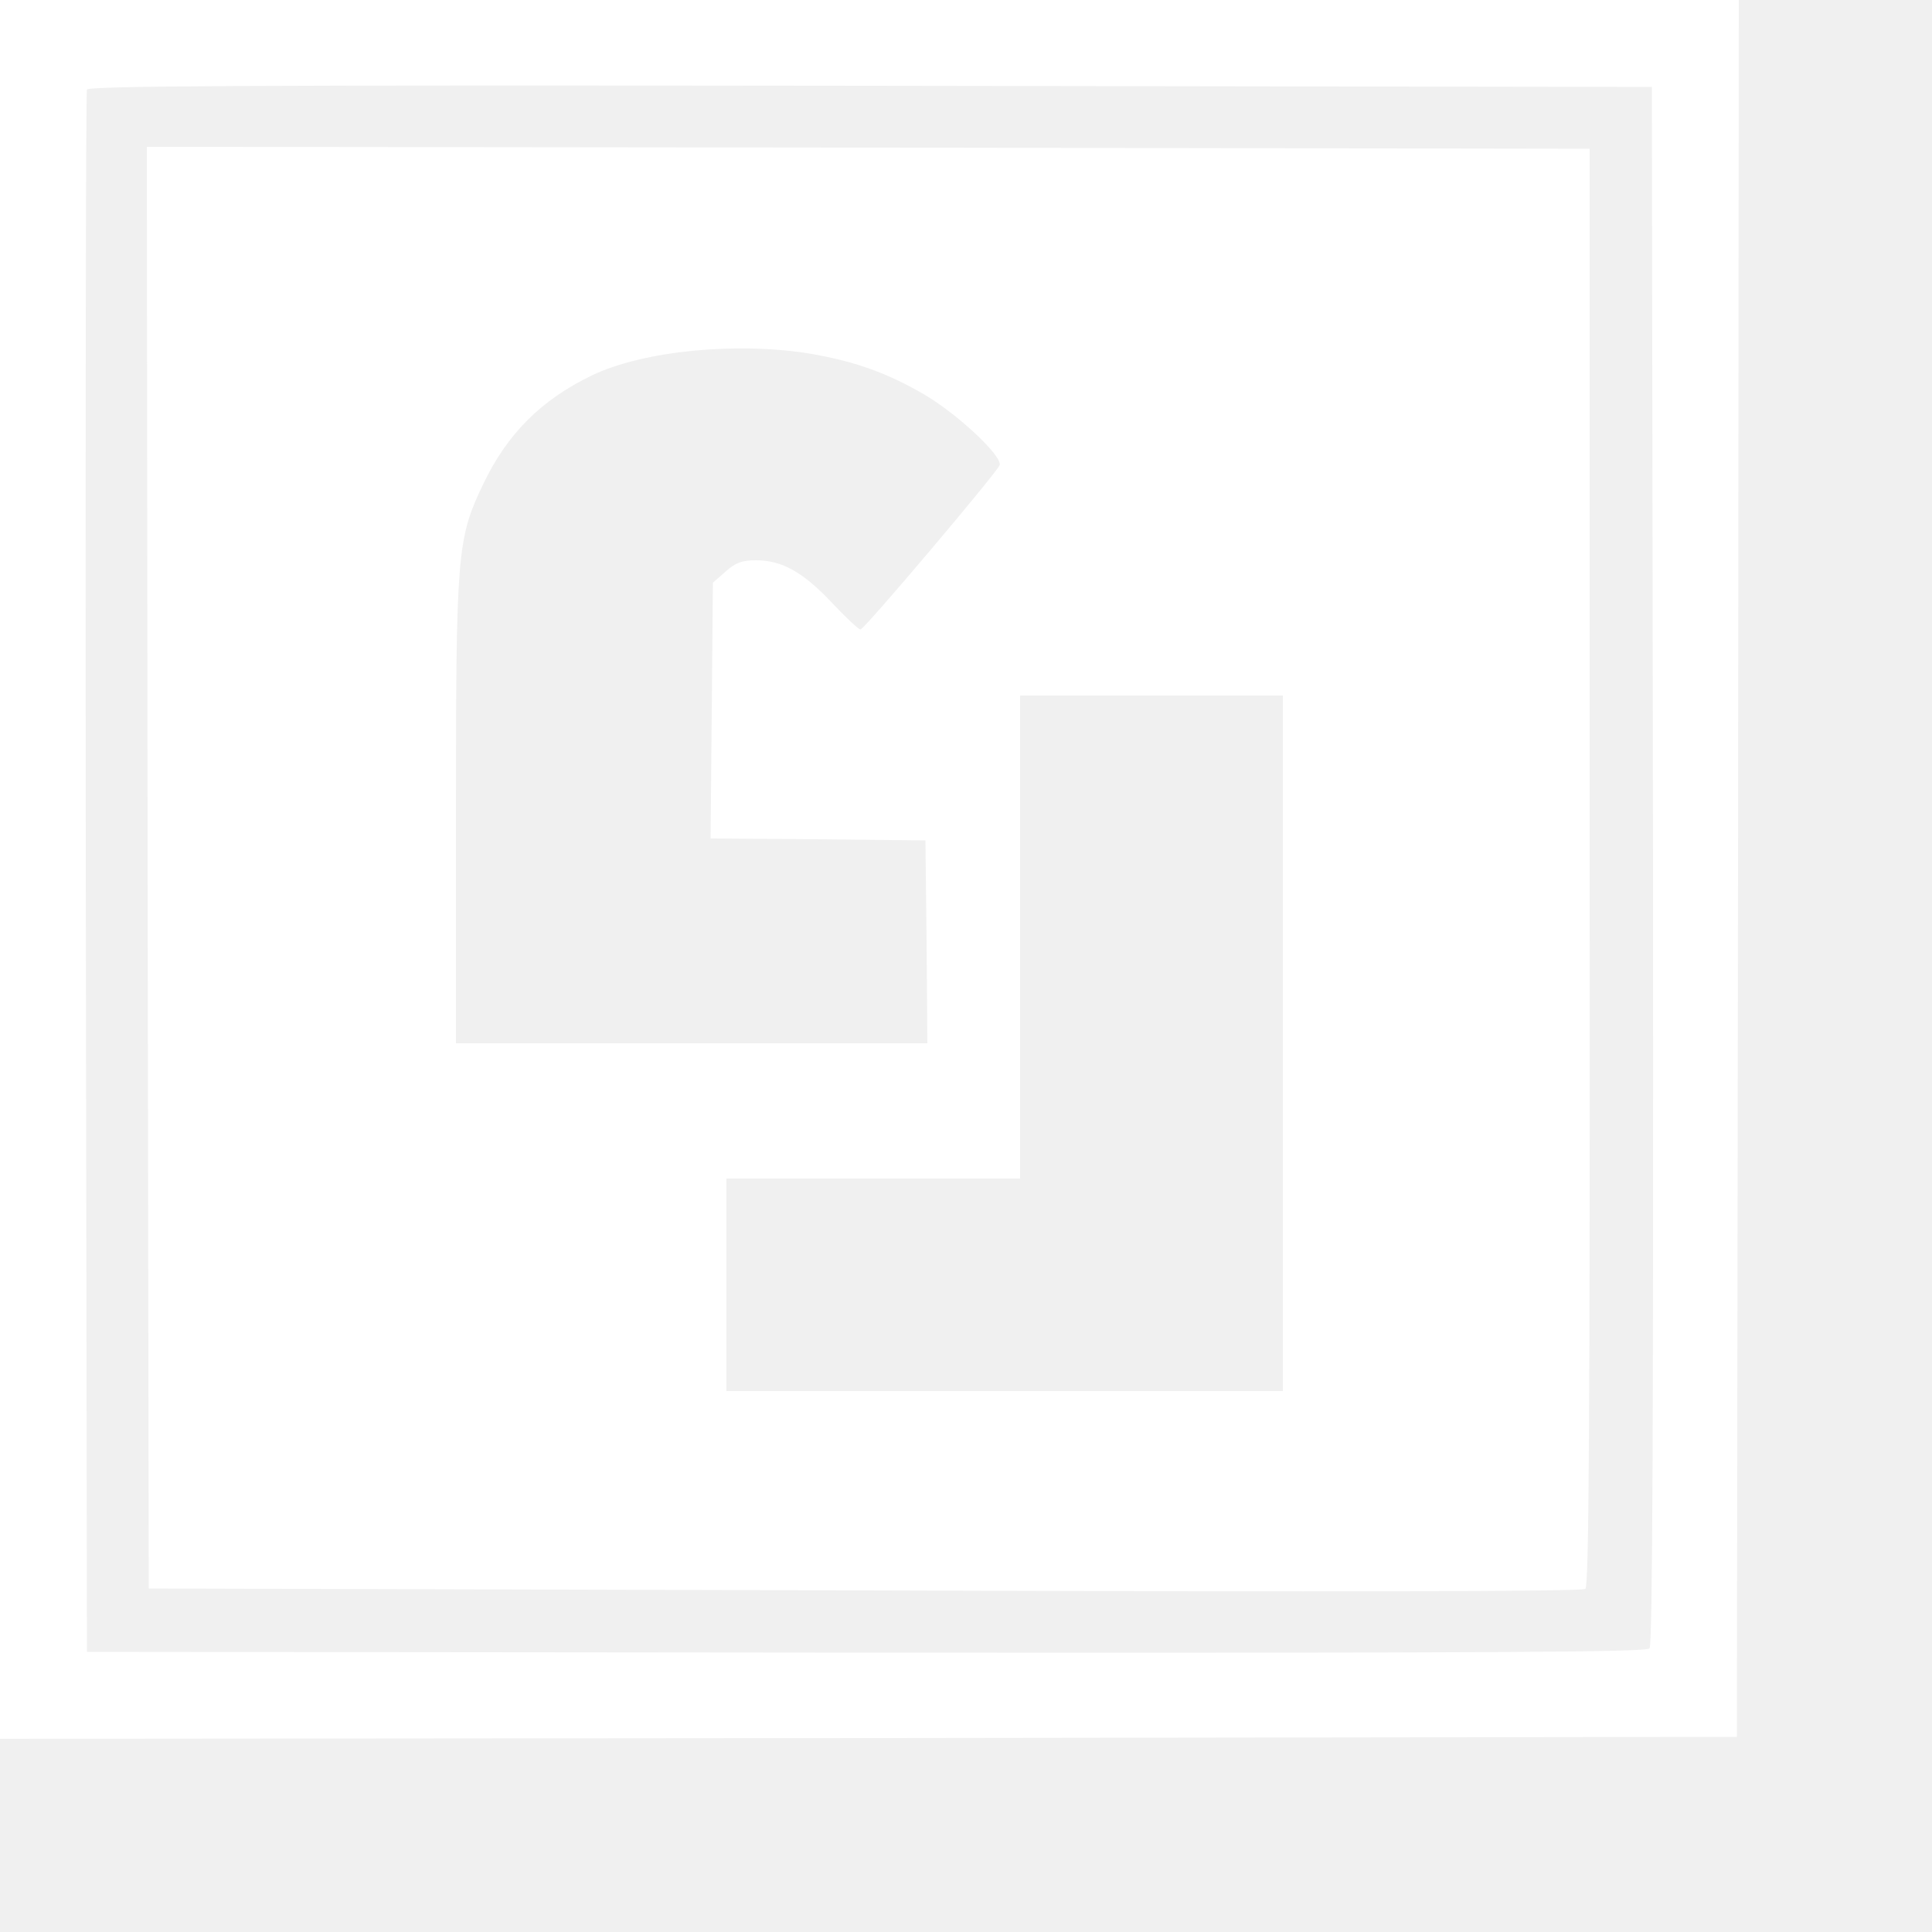
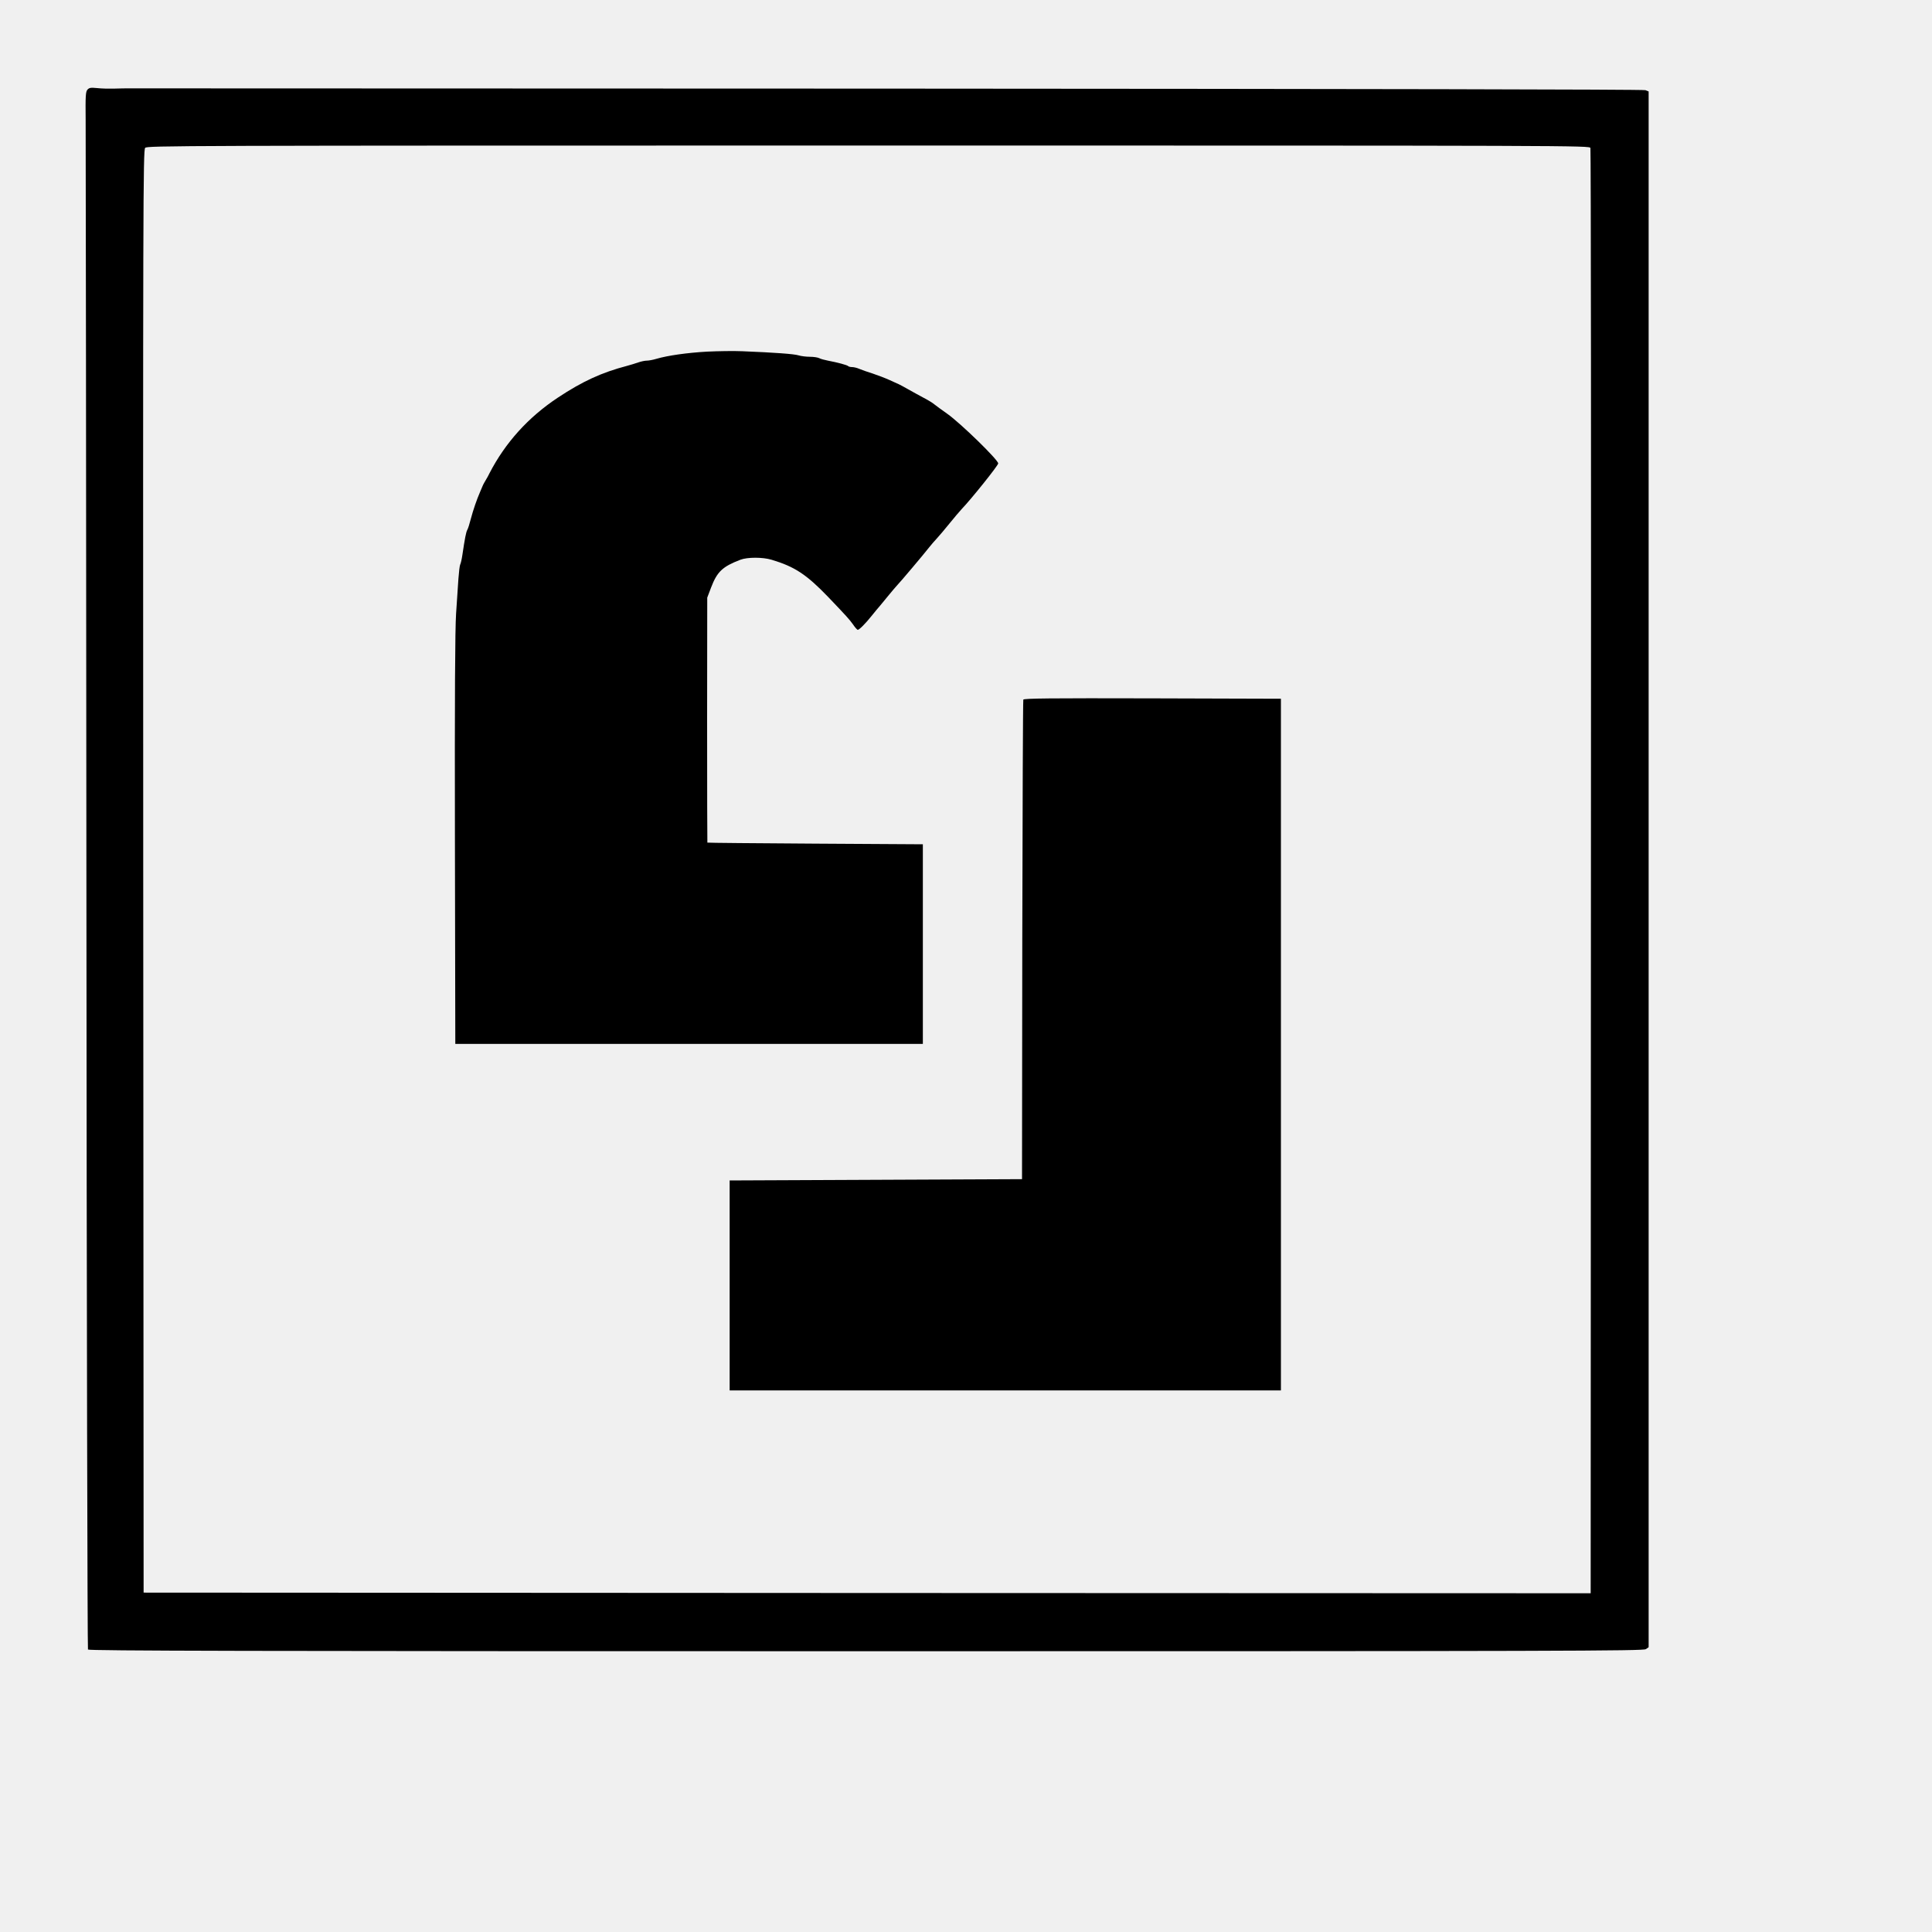
- <svg xmlns="http://www.w3.org/2000/svg" version="1.0" width="500pt" height="500pt" viewBox="0 0 500 500" preserveAspectRatio="xMidYMid meet">
-   <g transform="translate(0,500) scale(0.1,-0.1)" fill="#ffffff" stroke="none">
-     <path d="M0 2750 l0 -2250 2248 2 2247 3 3 2248 2 2247 -2250 0 -2250 0 0 -2250z m4278 11 c1 -1411 -1 -2018 -9 -2027 -8 -10 -398 -12 -2027 -11 l-2017 2 -3 2015 c-1 1108 0 2021 3 2028 3 10 414 12 2027 10 l2023 -3 3 -2014z" />
-     <path d="M382 2755 l3 -1866 1853 -5 c1244 -4 1857 -3 1865 4 9 8 12 418 11 1869 l0 1858 -1867 3 -1867 2 2 -1865z m1719 1329 c113 -20 195 -49 291 -105 87 -51 203 -160 195 -183 -8 -20 -350 -425 -360 -425 -4 -1 -37 30 -73 68 -75 80 -130 111 -197 111 -37 0 -53 -6 -79 -29 l-33 -29 -3 -331 -3 -331 278 -2 278 -3 3 -262 2 -263 -610 0 -610 0 0 594 c0 674 3 711 69 850 63 133 151 221 284 285 134 64 378 87 568 55z m1219 -1784 l0 -900 -720 0 -720 0 0 275 0 275 380 0 380 0 0 625 0 625 340 0 340 0 0 -900z" />
+ <svg xmlns="http://www.w3.org/2000/svg" version="1.0" width="1500pt" height="1500pt" viewBox="0 0 1500 1500" preserveAspectRatio="xMidYMid meet">
+   <g transform="translate(0,1500) scale(0.1,-0.1)" fill="#000000" stroke="none">
+     <path d="M679 14304 c-14 -16 -16 -50 -14 -234 1 -118 4 -2836 6 -6040 2 -3204 8 -5831 12 -5837 7 -10 1226 -13 6040 -13 5444 0 6035 2 6055 16 l22 15 0 6040 0 6039 -25 10 c-16 6 -2205 10 -5847 12 -3203 1 -5857 2 -5898 2 -41 0 -106 0 -145 -2 -38 -1 -97 0 -130 4 -51 5 -62 3 -76 -12z m11669 -453 c4 -11 6 -2540 4 -5620 l-2 -5601 -5618 2 -5617 3 -3 5599 c-2 5200 -1 5601 15 5618 16 17 202 18 5615 18 5532 0 5599 0 5606 -19z" />
+     <path d="M5490 12270 c-157 -9 -305 -30 -394 -56 -26 -8 -60 -14 -74 -14 -15 0 -44 -6 -67 -14 -22 -8 -60 -19 -85 -26 -198 -52 -347 -120 -540 -248 -229 -152 -407 -349 -530 -587 -9 -19 -14 -28 -40 -72 -6 -10 -13 -25 -16 -33 -3 -8 -12 -28 -19 -45 -22 -50 -52 -136 -70 -205 -9 -36 -21 -74 -27 -84 -10 -19 -19 -66 -38 -194 -5 -35 -13 -68 -17 -75 -4 -7 -10 -57 -14 -112 -4 -55 -12 -176 -18 -270 -8 -119 -11 -649 -9 -1755 l3 -1585 1815 0 1815 0 0 775 0 775 -835 5 c-459 3 -836 6 -838 8 -1 1 -2 430 -2 952 l1 950 30 79 c47 123 89 162 227 215 55 21 174 21 243 0 180 -54 270 -114 438 -288 147 -154 164 -173 193 -213 16 -24 33 -43 38 -43 11 0 60 49 107 108 21 26 51 63 68 82 16 20 48 58 70 85 22 27 48 57 57 67 24 24 217 253 250 296 15 19 43 52 62 72 18 20 63 72 98 116 35 43 77 93 93 110 75 78 285 340 285 356 0 28 -294 314 -395 385 -44 31 -89 64 -100 73 -11 10 -48 33 -83 51 -35 19 -89 48 -120 66 -31 18 -64 35 -72 39 -8 4 -42 19 -75 34 -33 15 -91 37 -130 50 -38 12 -85 28 -103 36 -18 8 -43 14 -56 14 -12 0 -26 3 -30 7 -8 9 -84 29 -158 43 -26 5 -56 13 -67 19 -11 6 -44 11 -73 11 -29 0 -69 5 -88 11 -34 11 -190 22 -435 32 -66 3 -190 1 -275 -3z" />
+     <path d="M7945 9568 c-3 -7 -6 -848 -8 -1868 l-2 -1855 -1135 -5 -1135 -5 0 -815 0 -815 2140 0 2140 0 0 2685 0 2685 -998 3 c-793 2 -999 0 -1002 -10z" />
  </g>
</svg>
